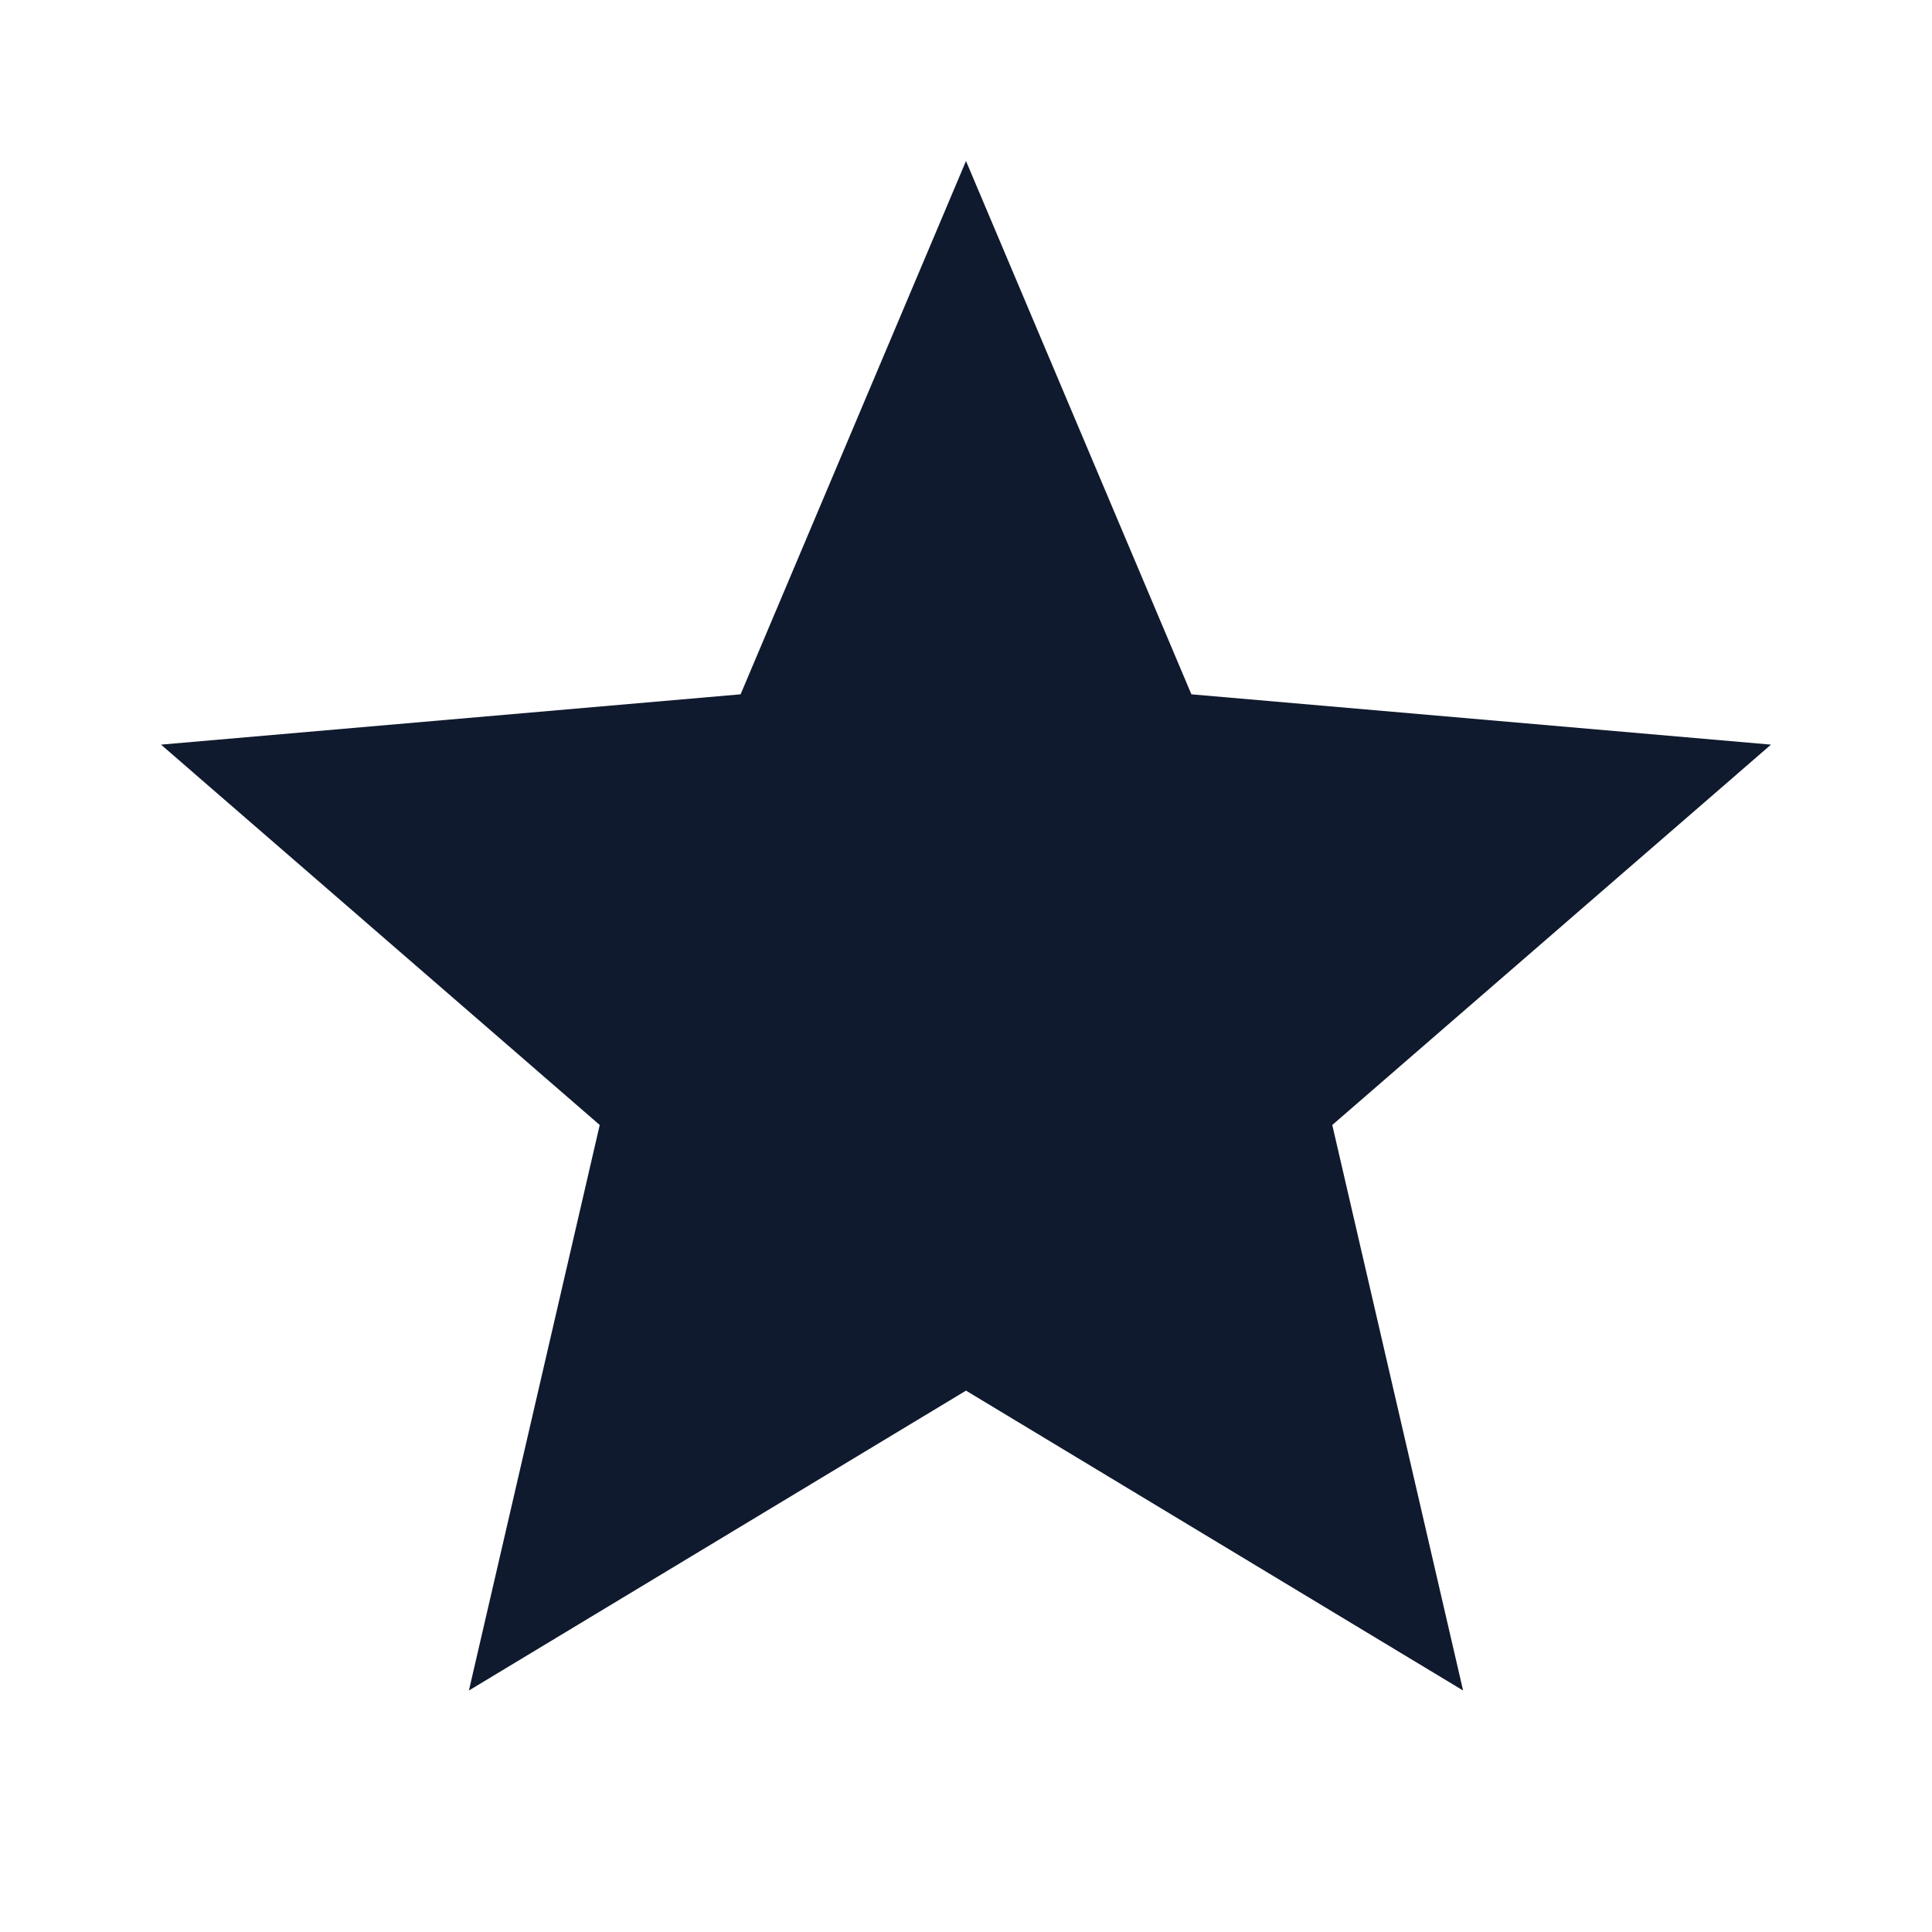
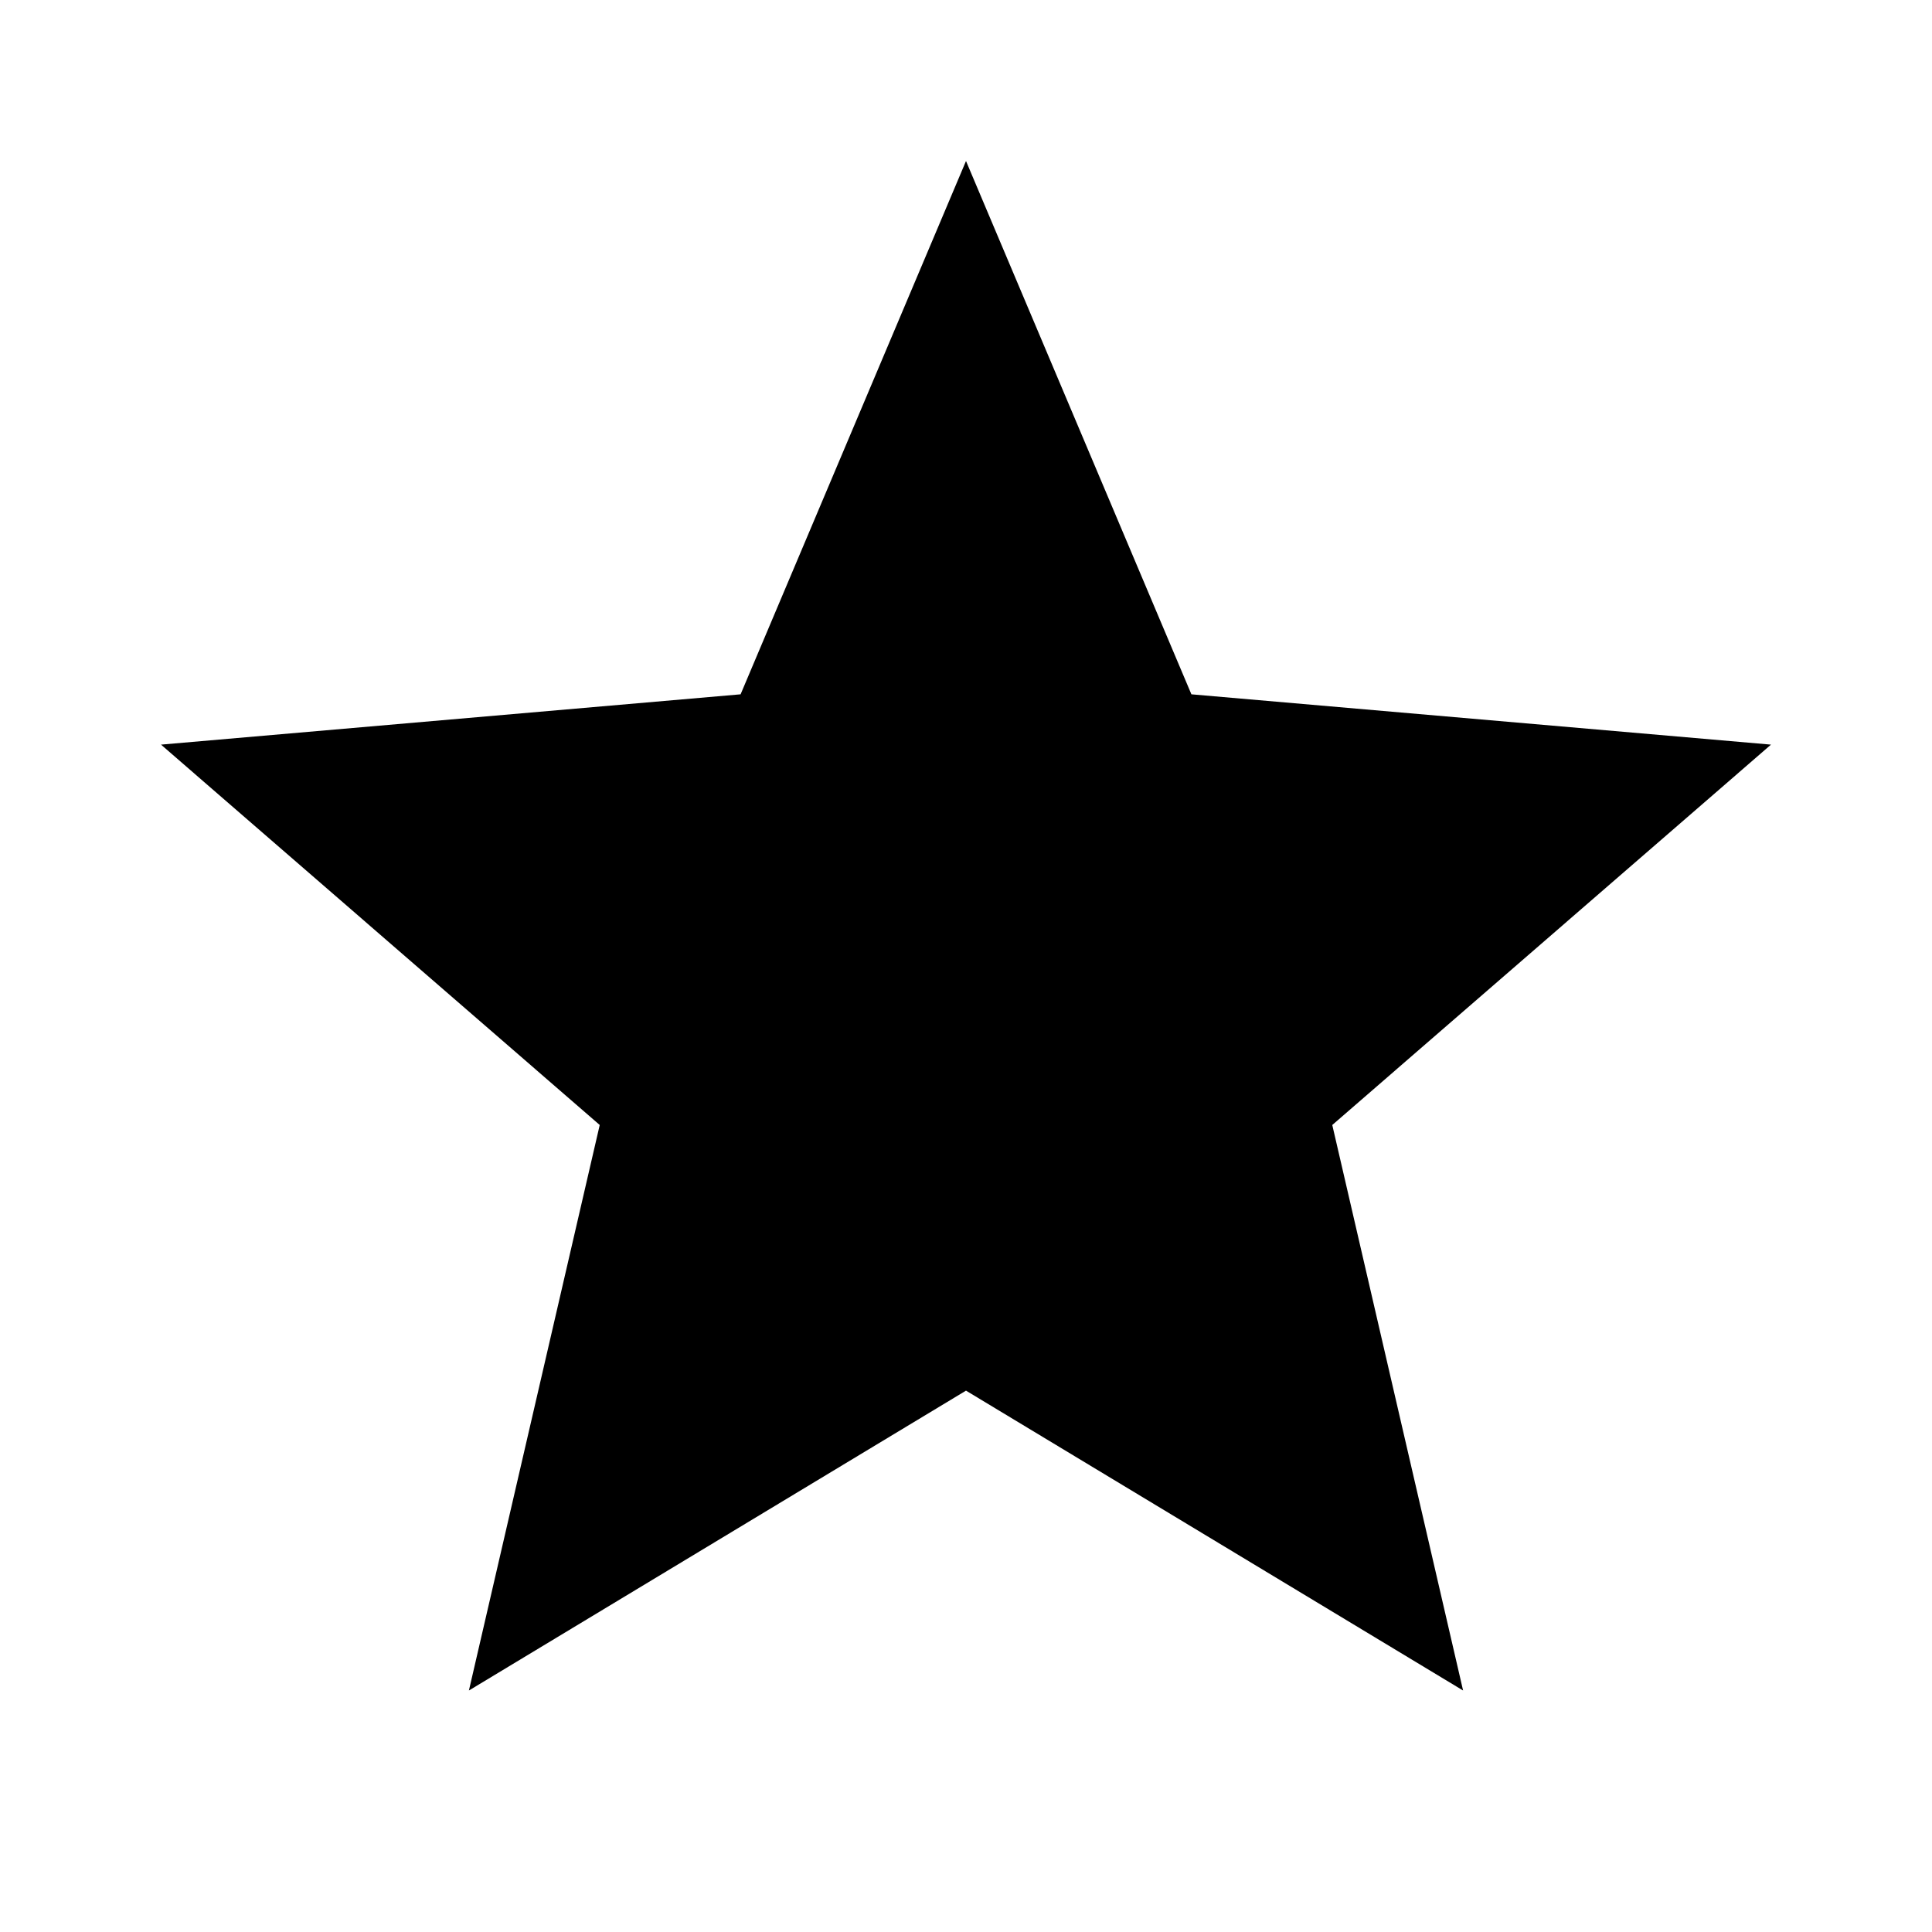
<svg xmlns="http://www.w3.org/2000/svg" width="24" height="24" viewBox="0 0 24 24" fill="none">
  <mask id="mask0_7_194" style="mask-type:alpha" maskUnits="userSpaceOnUse" x="0" y="0" width="24" height="24">
    <rect width="24" height="24" fill="#D9D9D9" />
  </mask>
  <g mask="url(#mask0_7_194)">
-     <path d="M5.825 21L7.45 13.975L2 9.25L9.2 8.625L12 2L14.8 8.625L22 9.25L16.55 13.975L18.175 21L12 17.275L5.825 21Z" fill="#101A2E" />
+     <path d="M5.825 21L7.45 13.975L2 9.25L9.2 8.625L12 2L14.8 8.625L22 9.25L16.55 13.975L18.175 21L12 17.275L5.825 21Z" fill="currentColor" />
  </g>
</svg>
